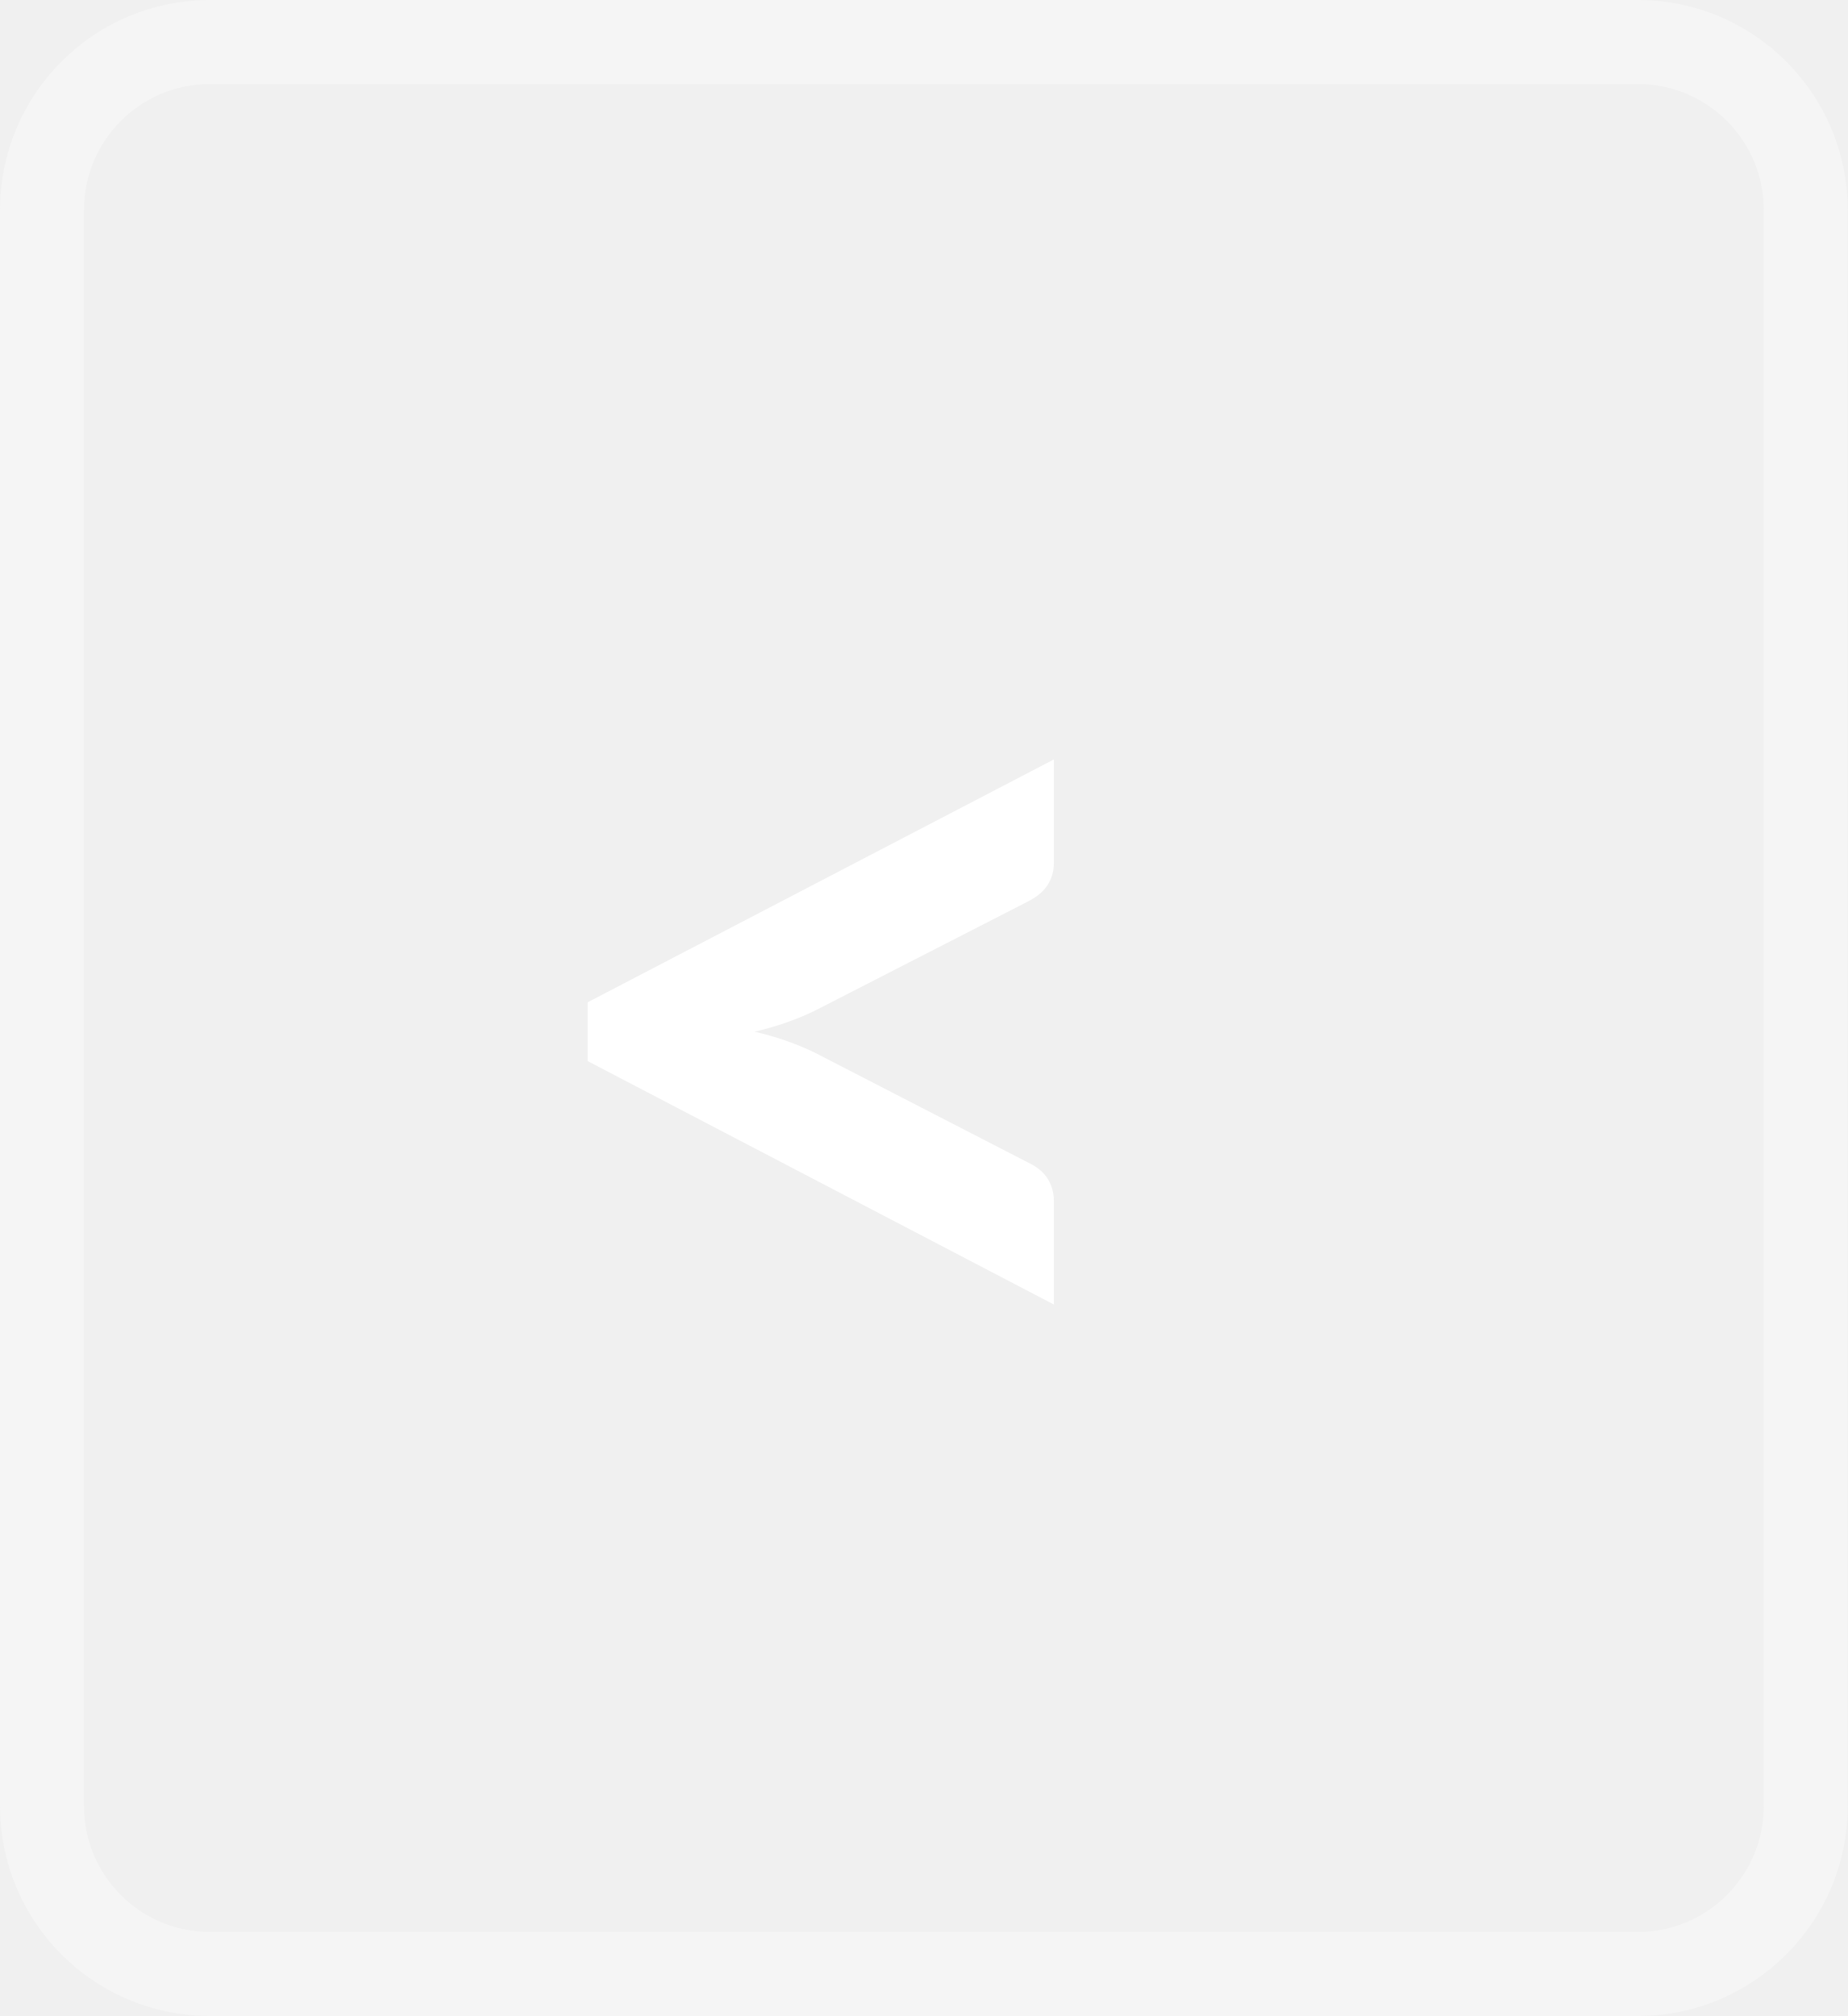
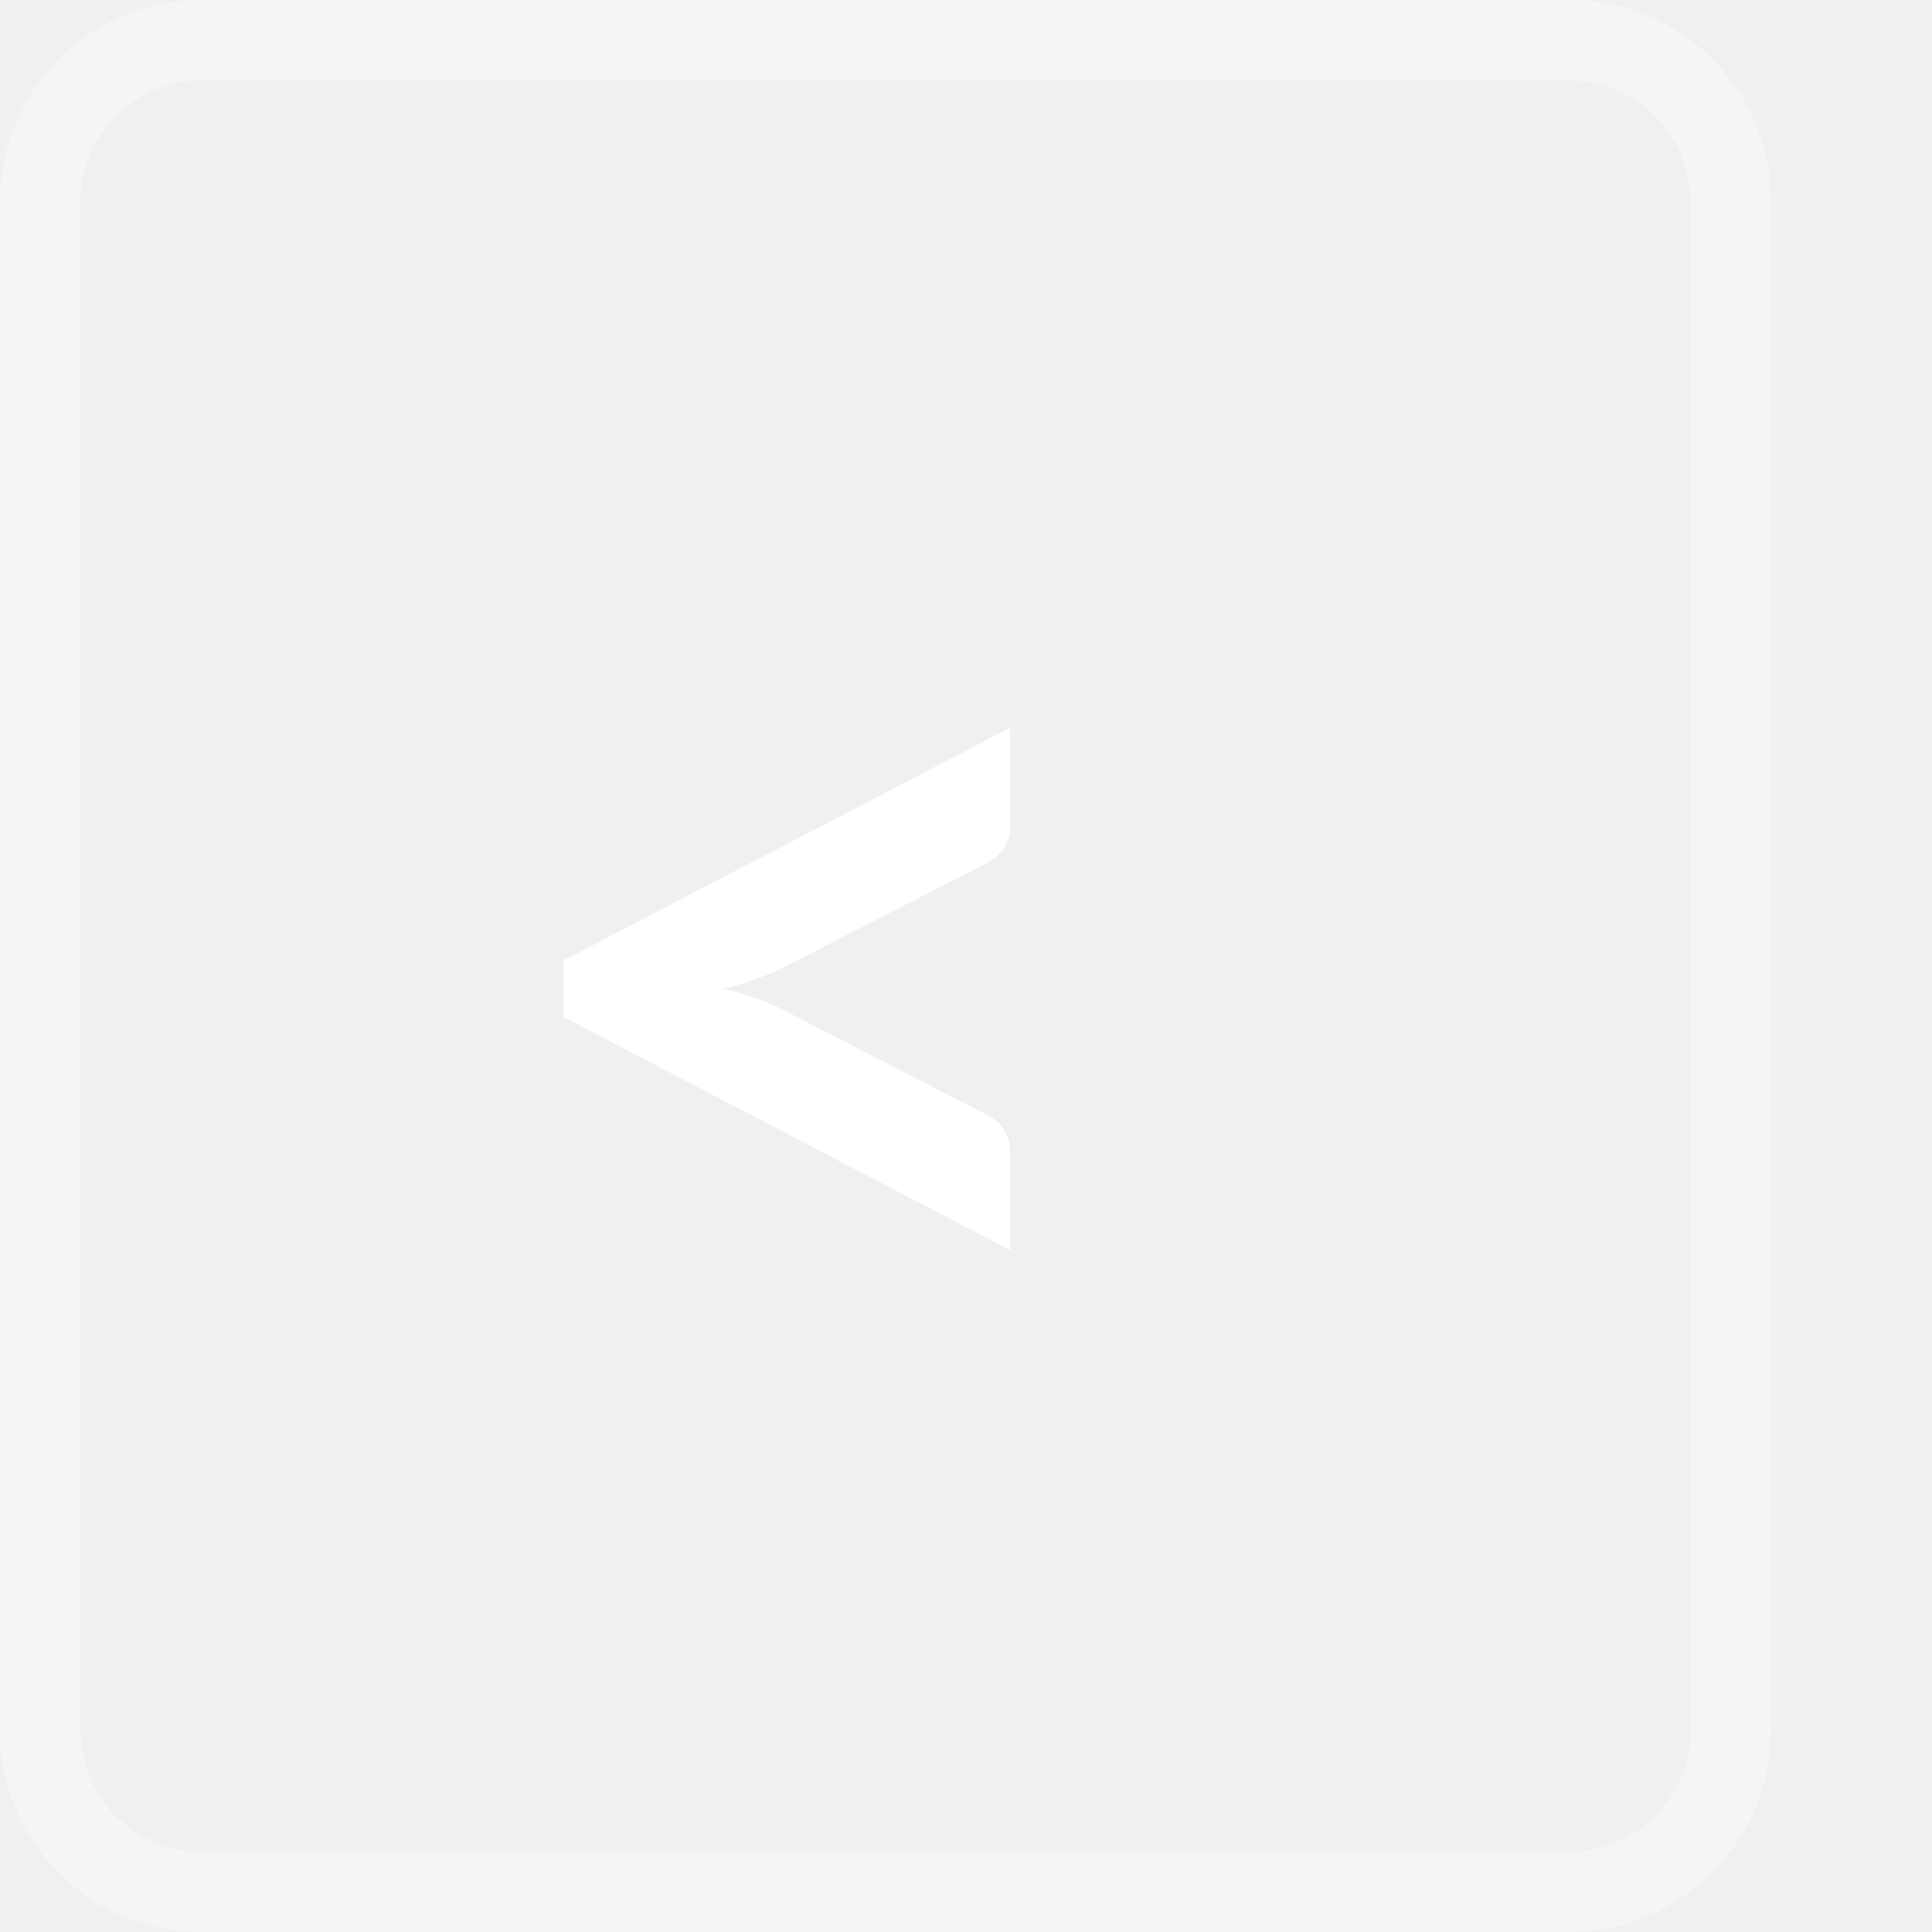
- <svg xmlns="http://www.w3.org/2000/svg" width="22px" height="24px" viewBox="0 0 22 24" version="1.1">
+ <svg xmlns="http://www.w3.org/2000/svg" width="24px" height="24px" viewBox="0 0 24 24" version="1.1">
  <g id="Page-1" stroke="none" stroke-width="1" fill="none" fill-rule="evenodd">
    <g id="icon_prev">
      <rect id="Rectangle-2" stroke="#F5F5F5" x="0.5" y="0.5" width="21" height="23" rx="2" />
      <path d="M9.706,12.03 C9.487,12.137 9.246,12.221 8.985,12.282 C9.246,12.343 9.487,12.427 9.706,12.534 L12.247,13.843 C12.354,13.894 12.431,13.96 12.478,14.039 C12.525,14.118 12.548,14.205 12.548,14.298 L12.548,15.53 L6.997,12.632 L6.997,11.932 L12.548,9.041 L12.548,10.273 C12.548,10.366 12.525,10.451 12.478,10.528 C12.431,10.606 12.354,10.672 12.247,10.728 L9.706,12.03 Z" id="&lt;" fill="#FFFFFF" />
    </g>
  </g>
</svg>
